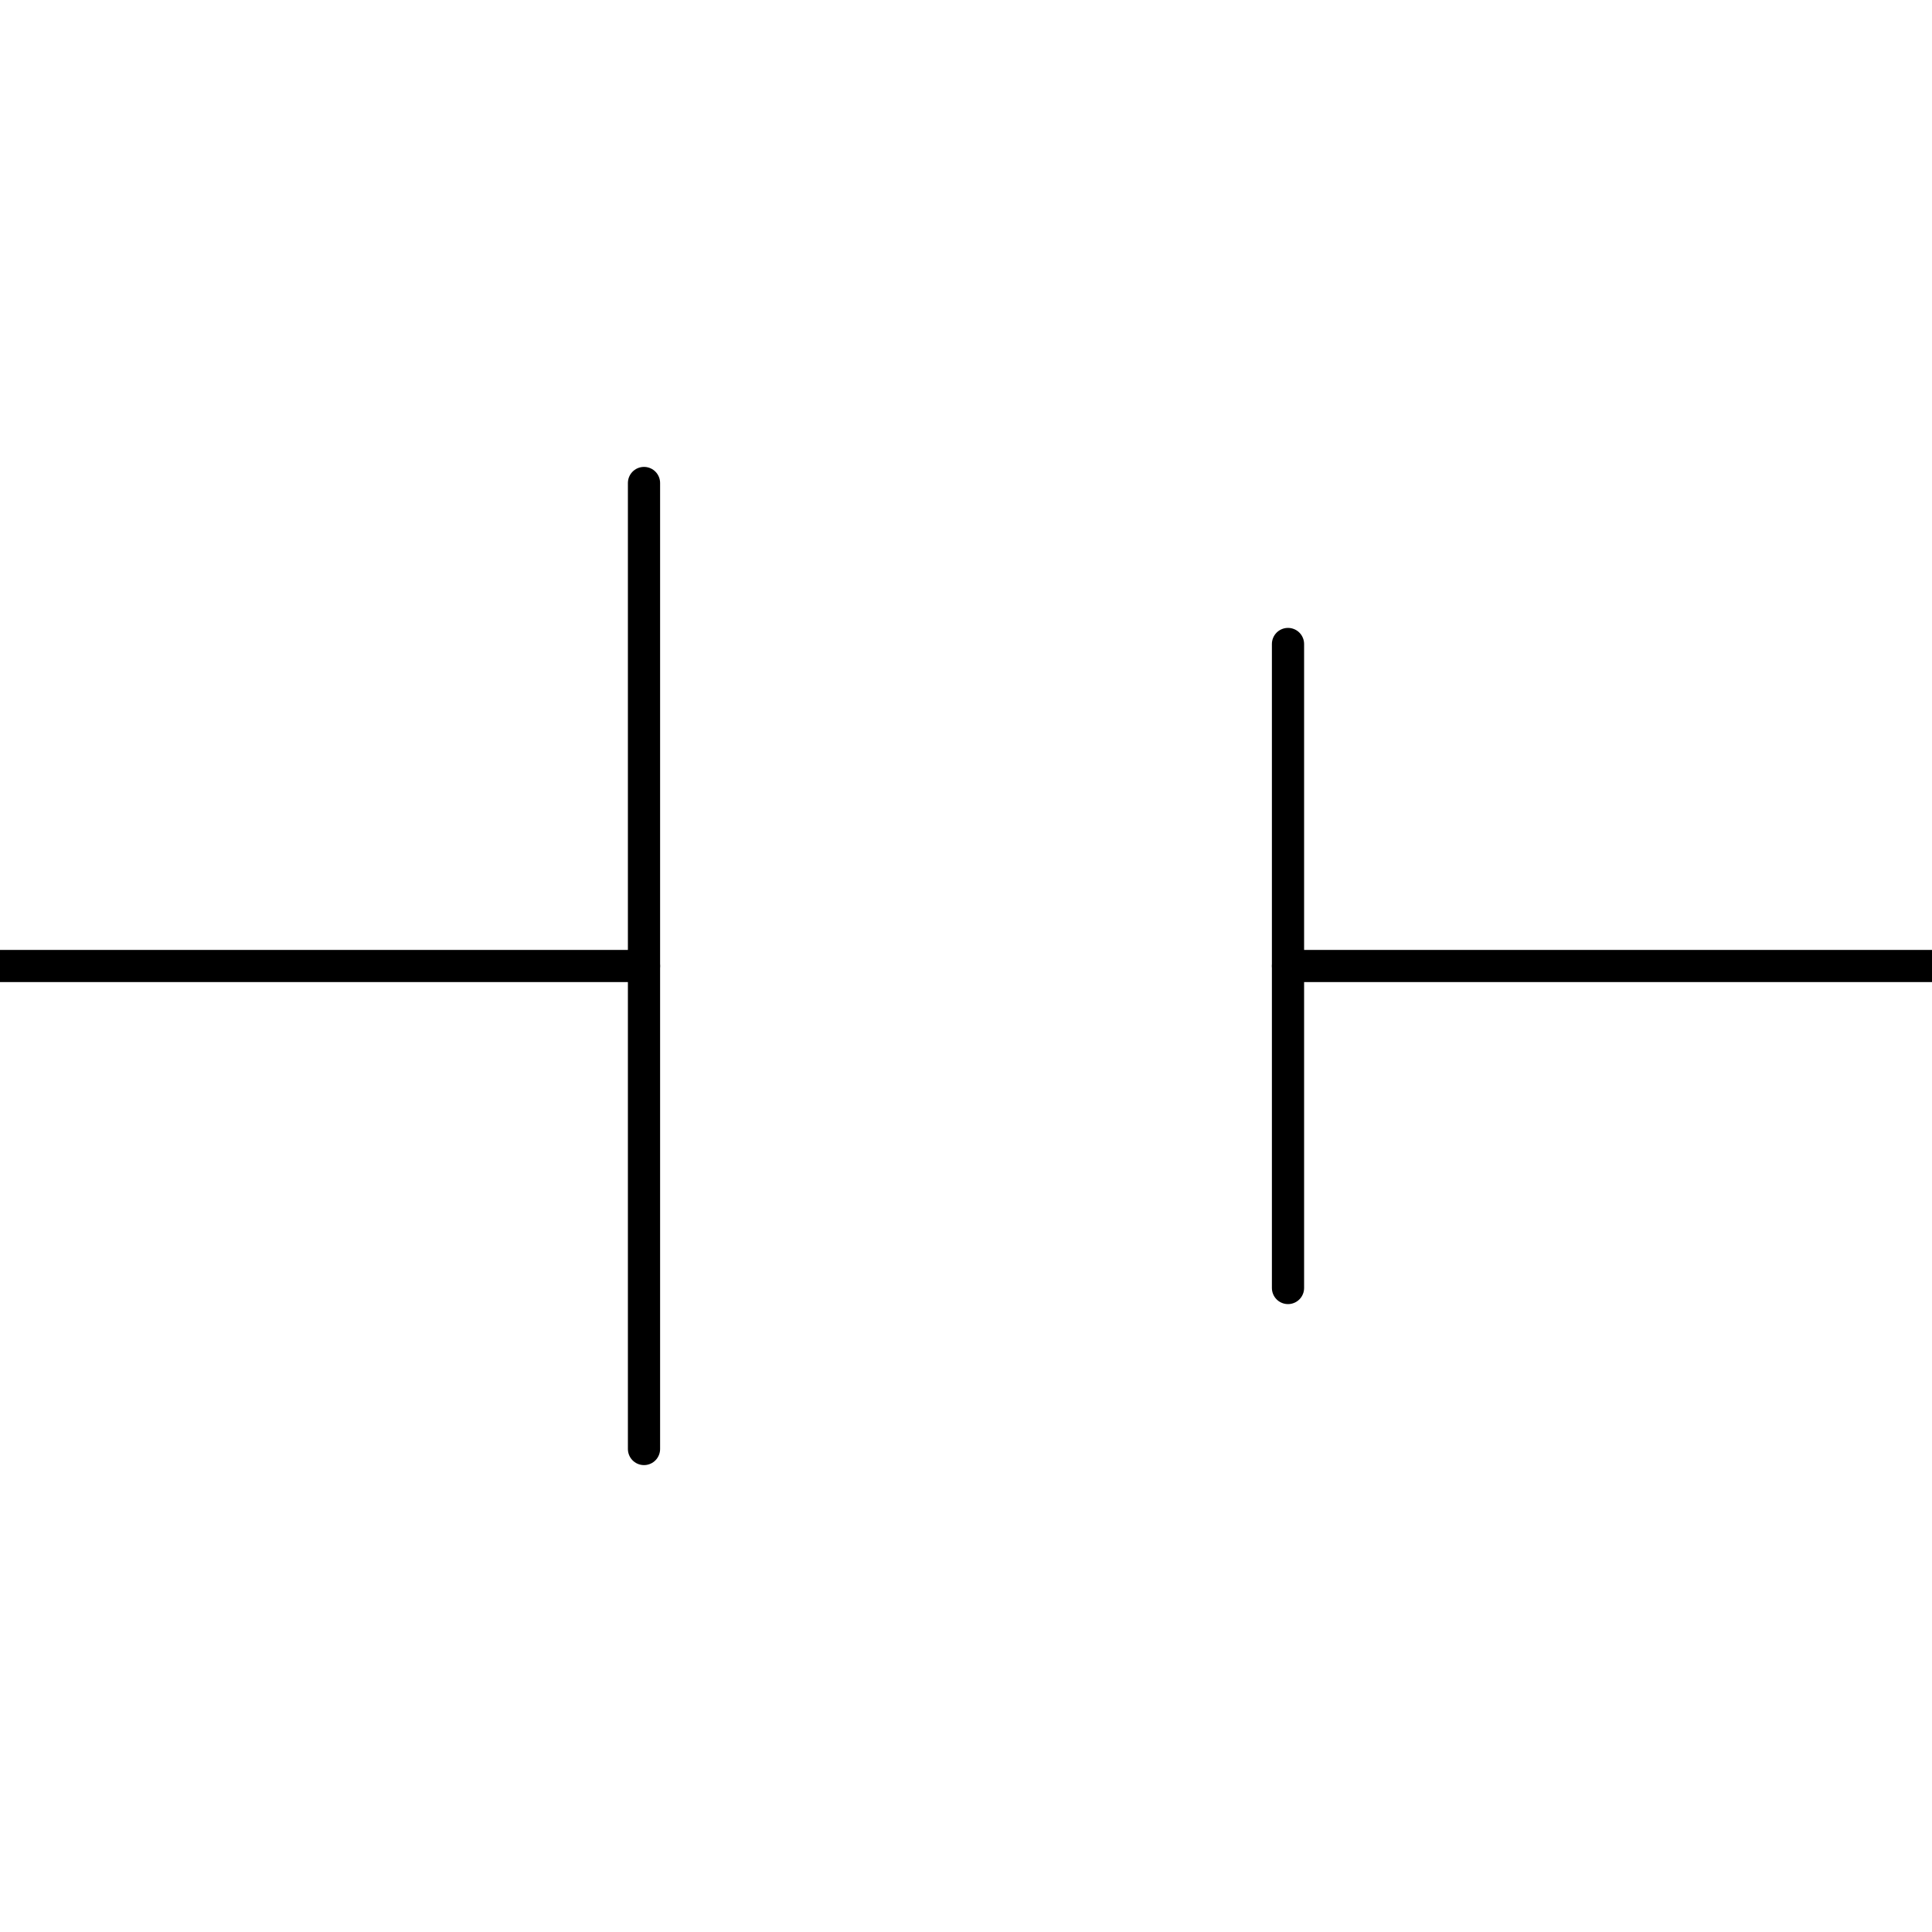
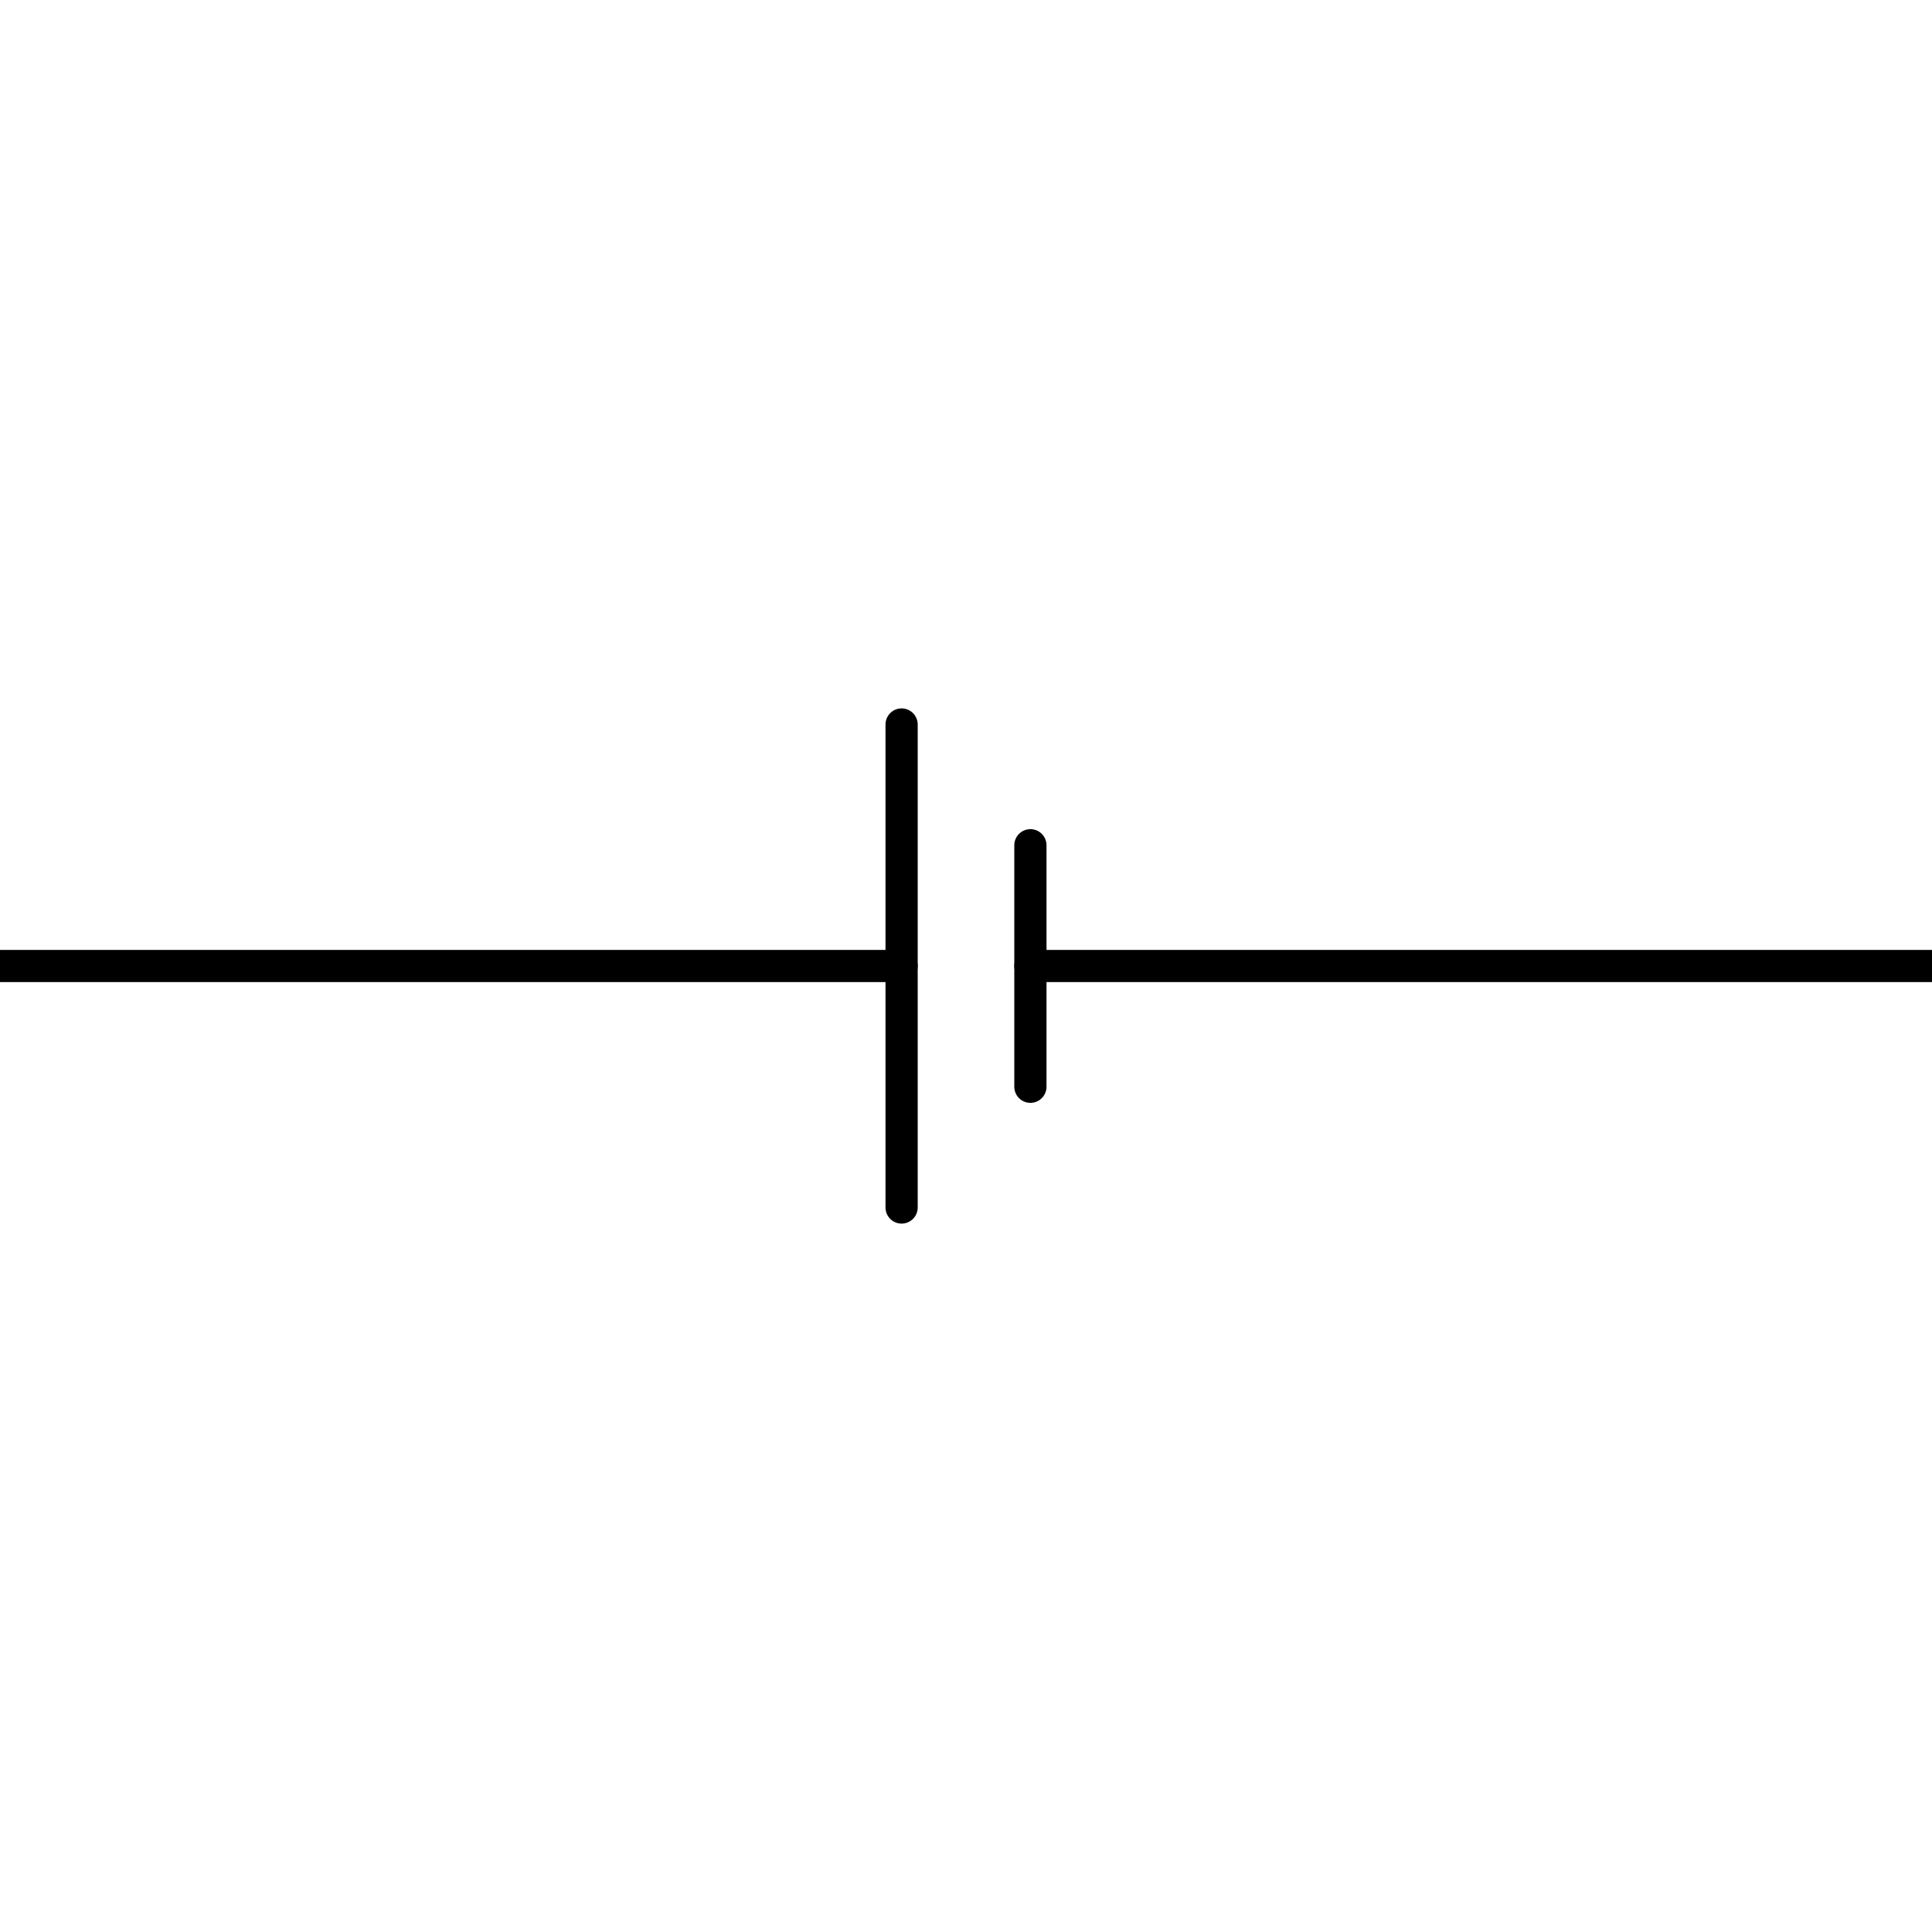
<svg xmlns="http://www.w3.org/2000/svg" width="120" height="120" viewBox="0 0 120 120">
  <g id="batteryCell" fill="none" stroke="#000" stroke-width="2" stroke-linecap="round" stroke-linejoin="round">
-     <line id="lead-p" x1="0" y1="60" x2="40" y2="60" />
-     <line id="positive-plate" x1="40" y1="90" x2="40" y2="30" />
-     <line id="negative-plate" x1="80" y1="80" x2="80" y2="40" />
-     <line id="lead-n" x1="80" y1="60" x2="120" y2="60" />
+     <line id="lead-p" x1="0" y1="60" x2="56" y2="60" />
+     <line id="lead-n" x1="64" y1="60" x2="120" y2="60" />
+     <line id="positive-plate" x1="56" y1="45" x2="56" y2="75" />
+     <line id="negative-plate" x1="64" y1="52.5" x2="64" y2="67.5" />
  </g>
</svg>
